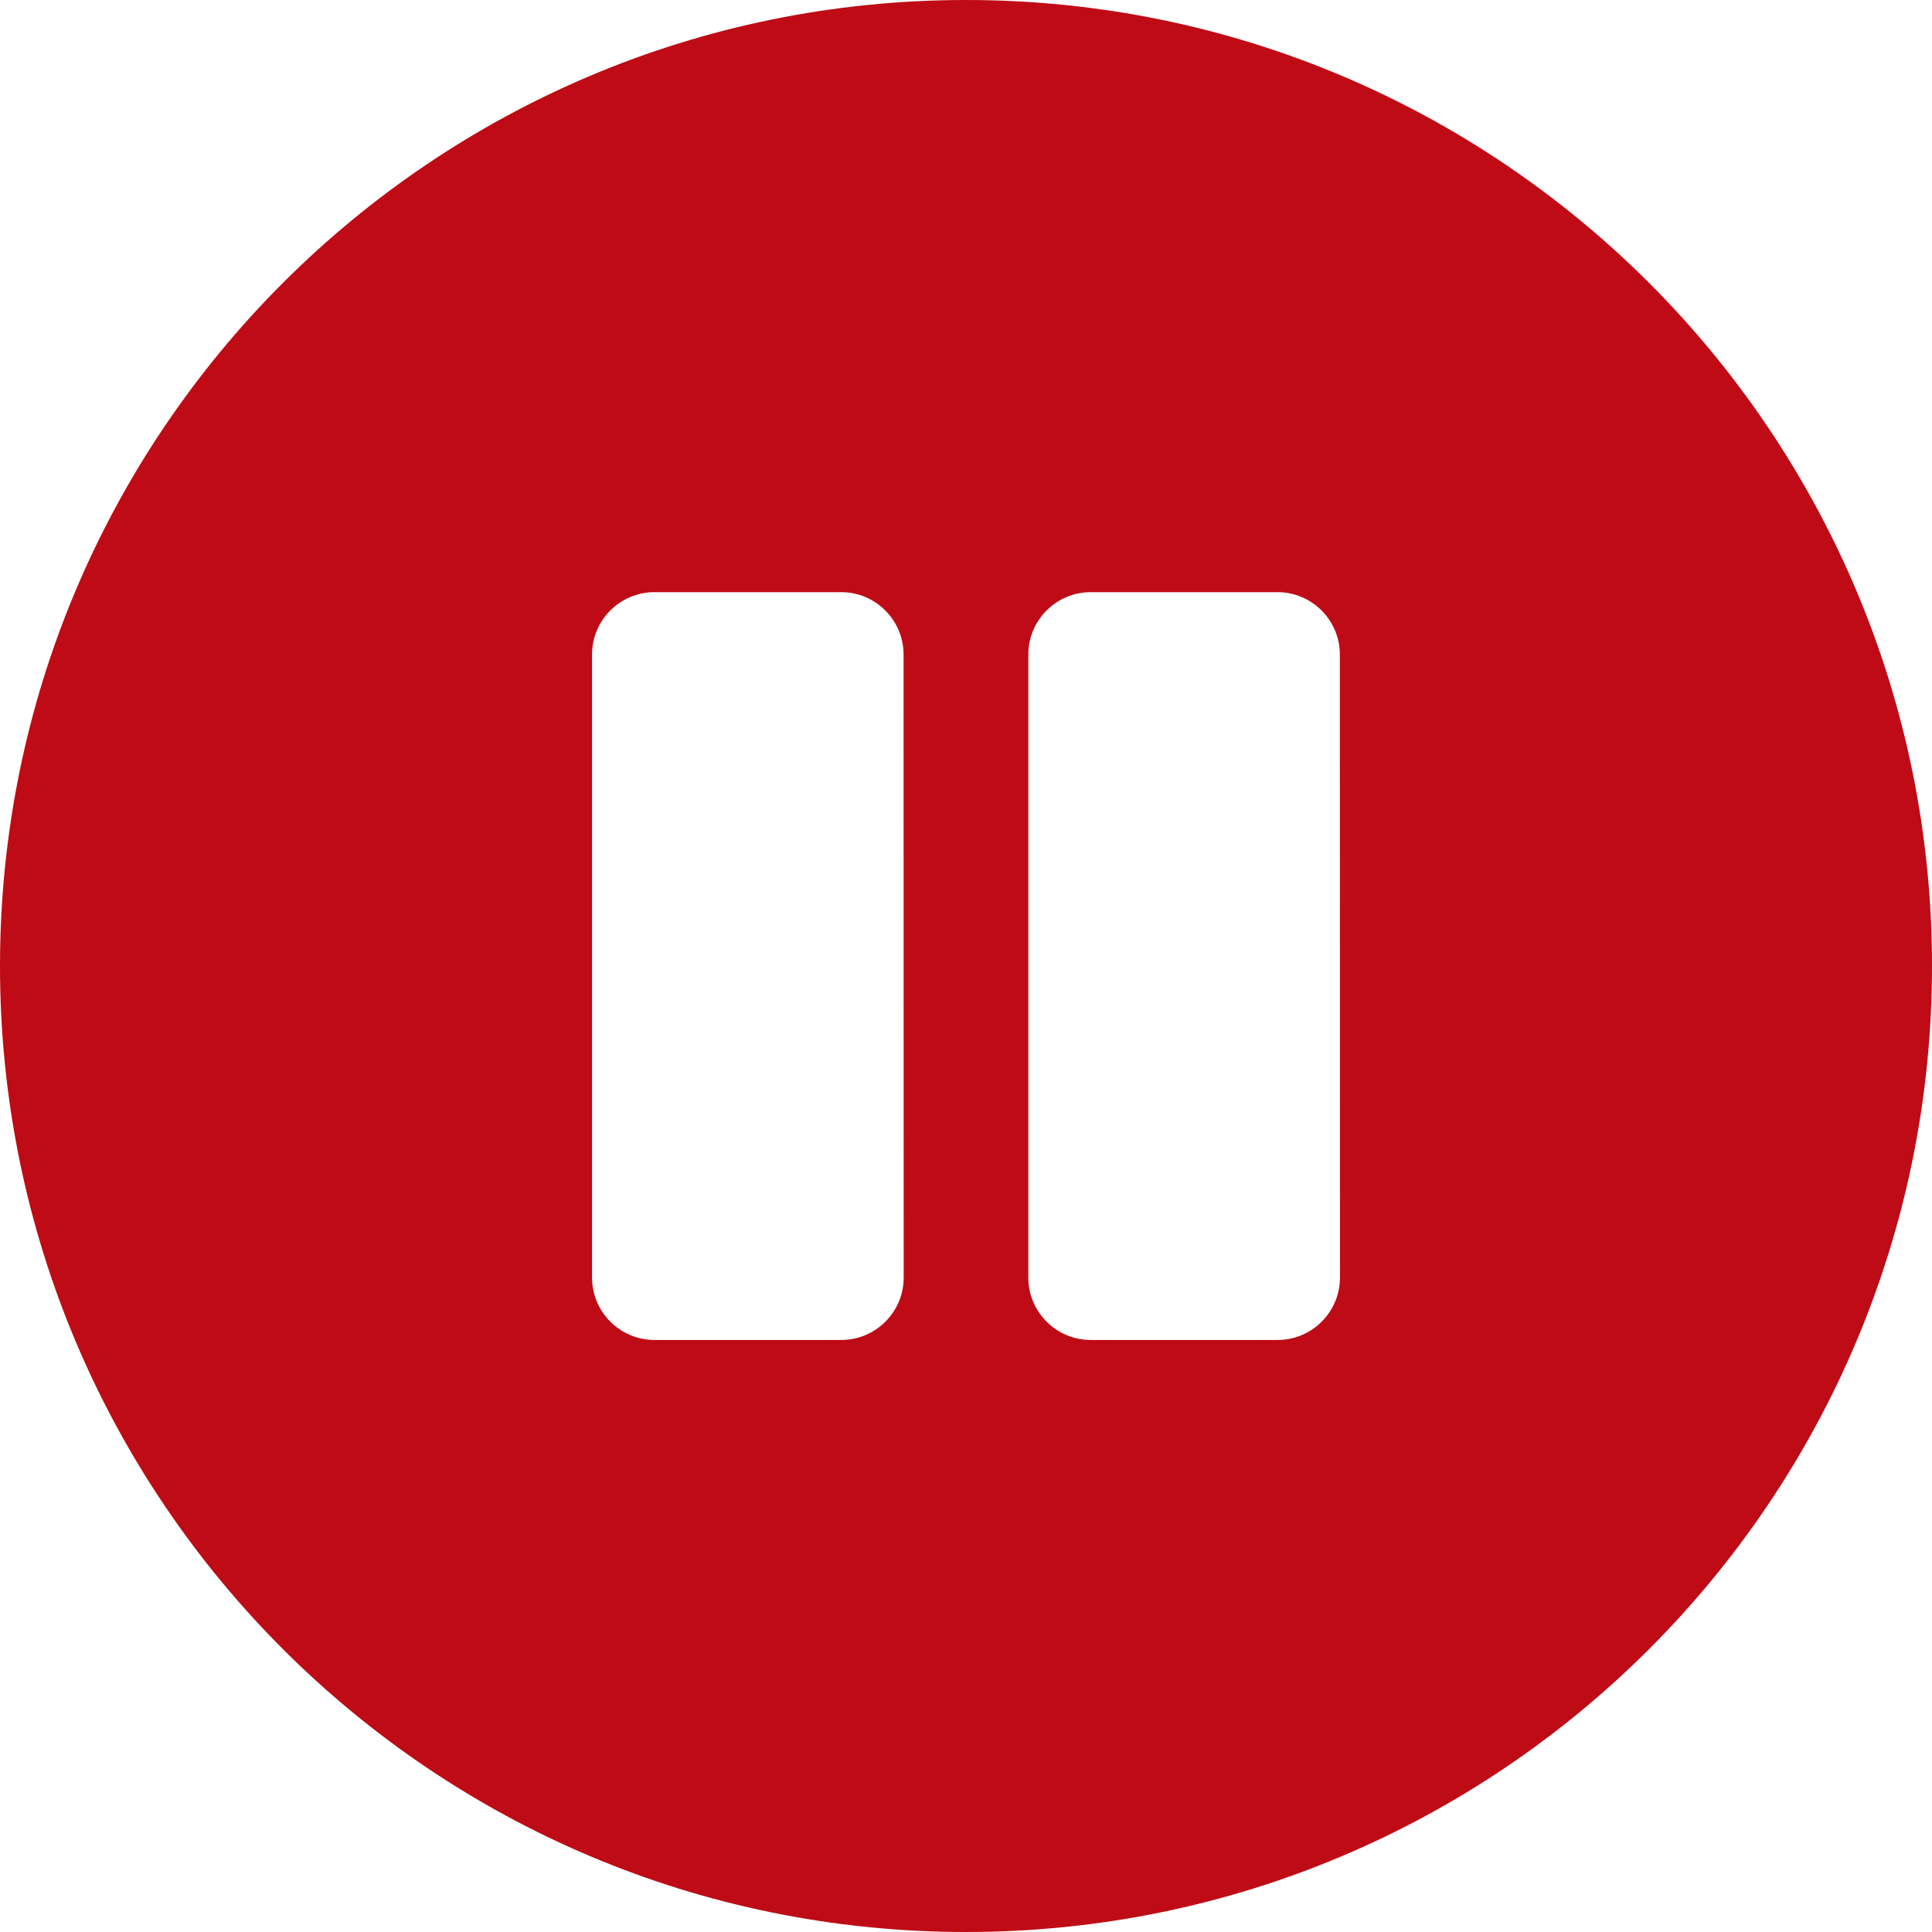
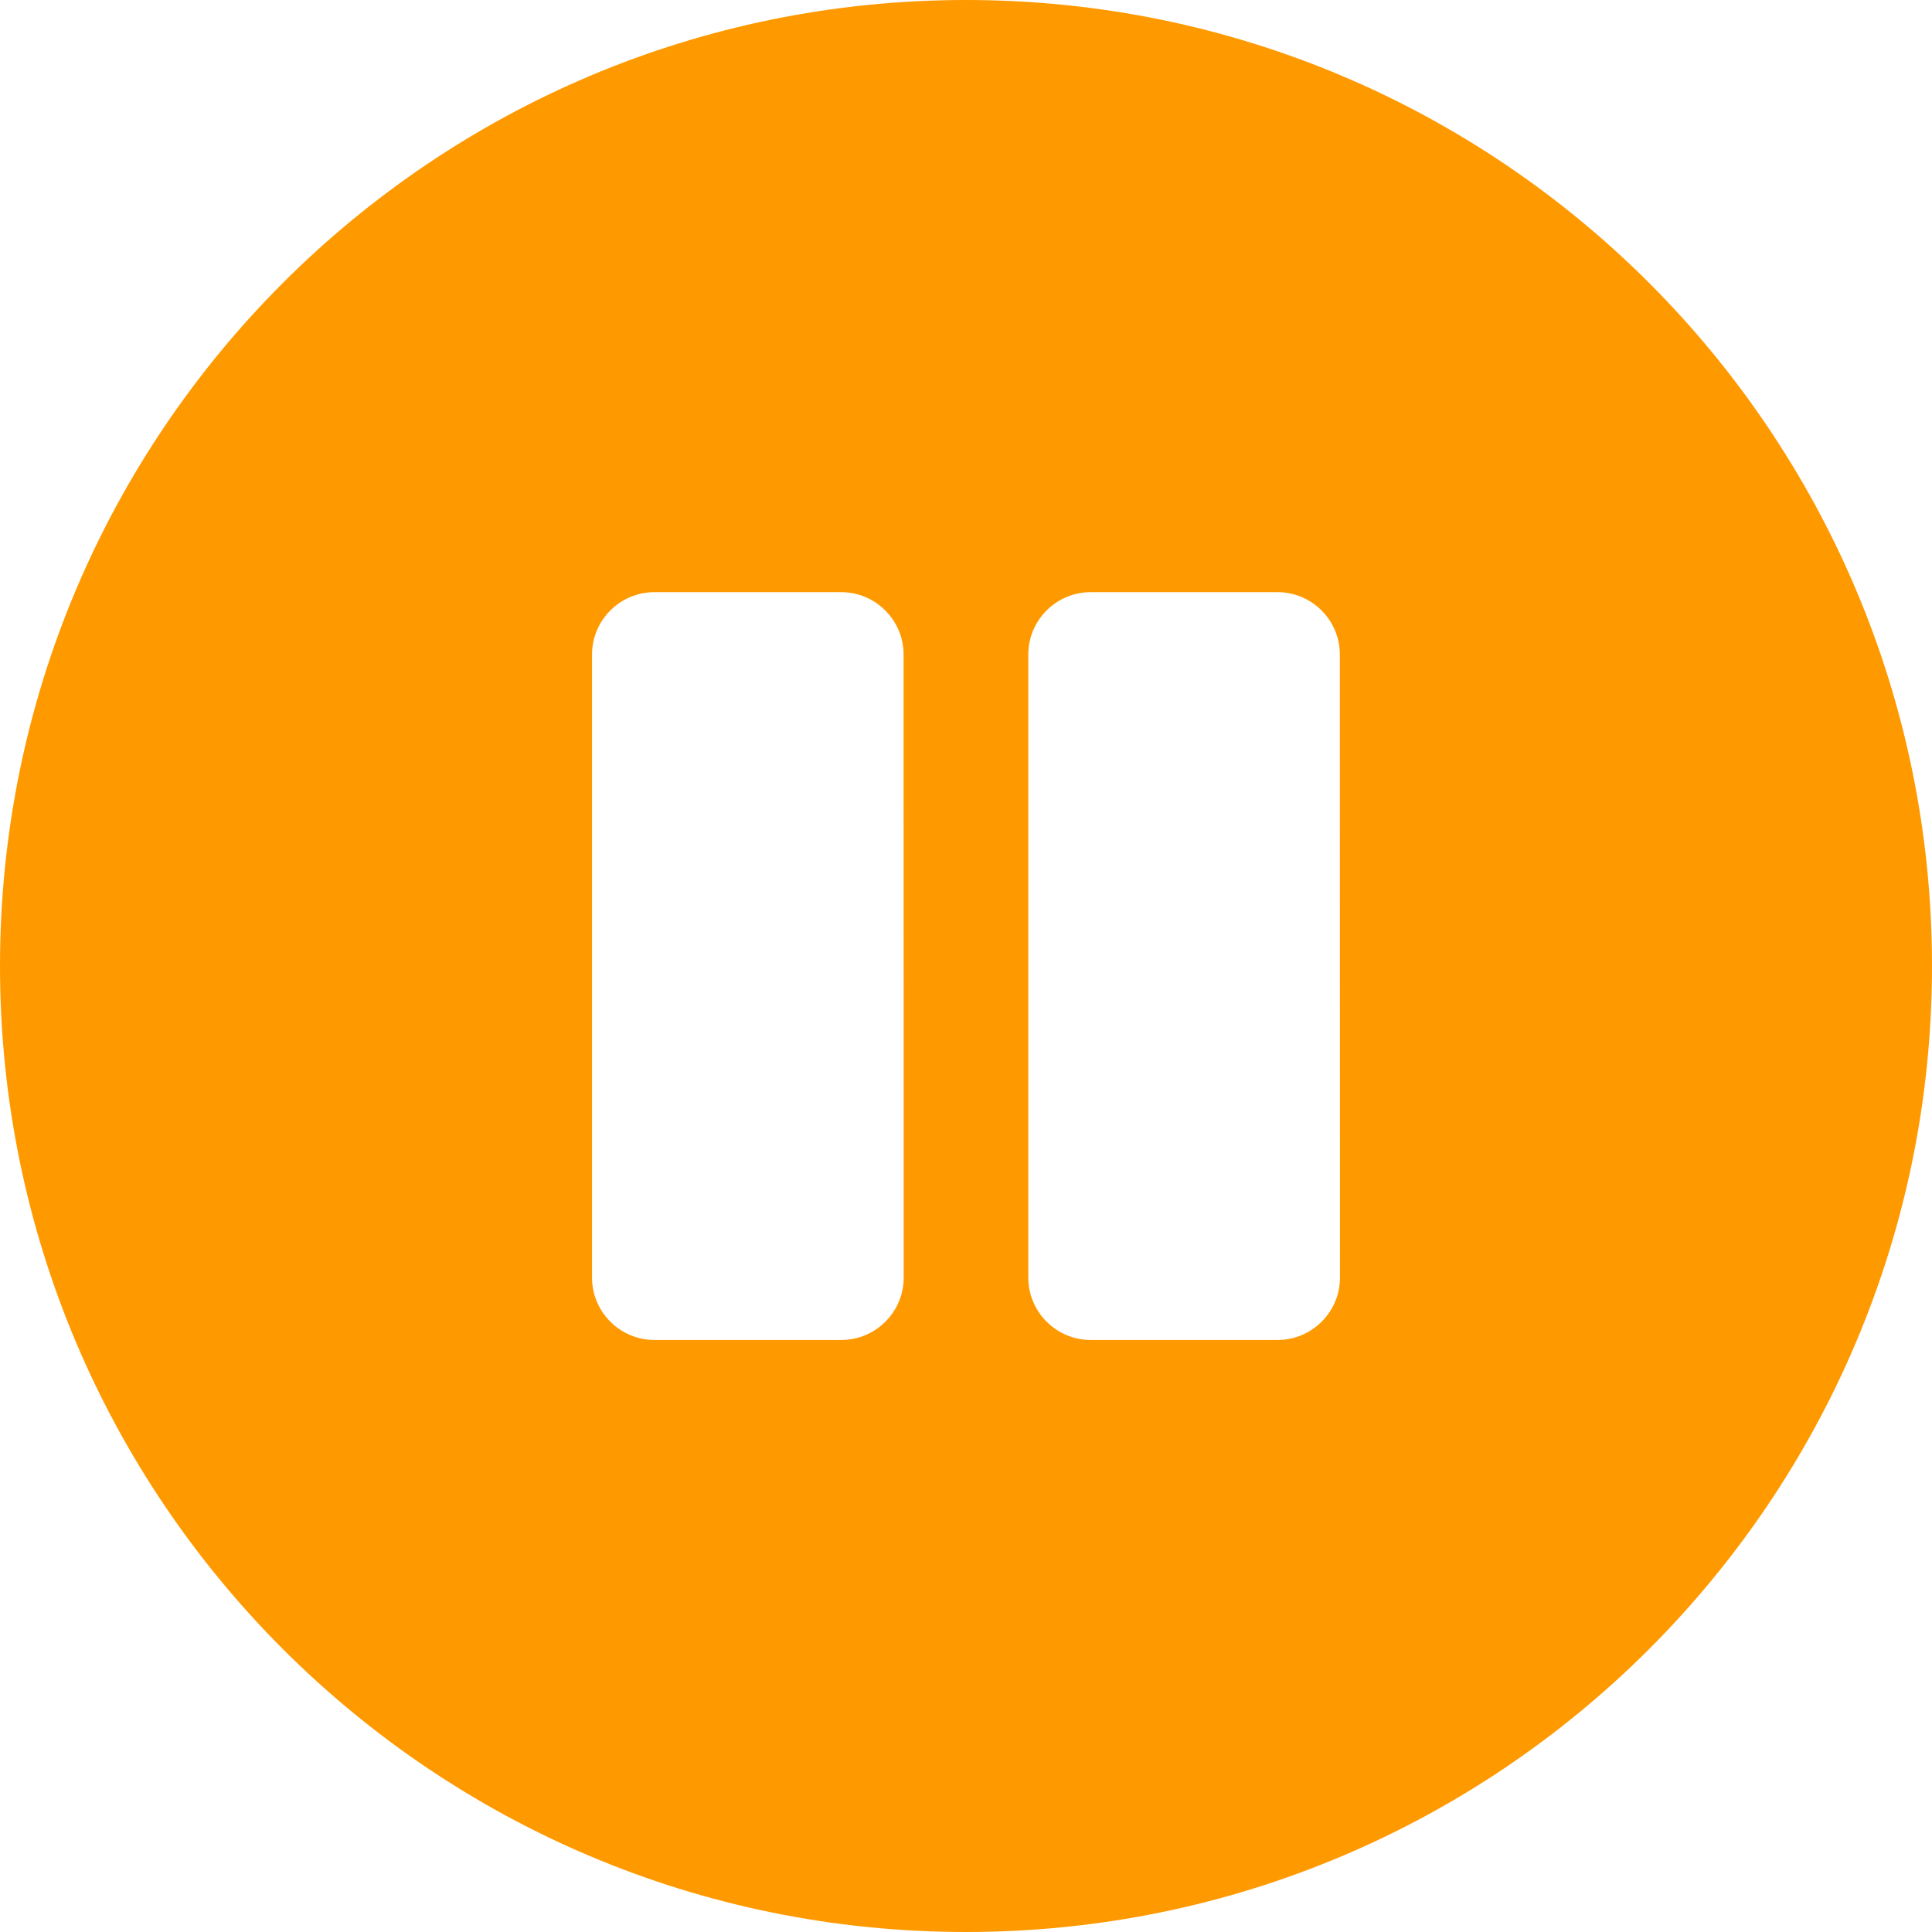
- <svg xmlns="http://www.w3.org/2000/svg" viewBox="0 0 16 16" version="1.1" id="svg834" width="16" height="16" fill="#BE0B15">
+ <svg xmlns="http://www.w3.org/2000/svg" viewBox="0 0 16 16" version="1.1" id="svg834" width="16" height="16" fill="#FF9900">
  <defs id="defs838" />
  <path d="M 8,0 C 3.581,0 0,3.581 0,8 c 0,4.419 3.581,8 8,8 4.419,0 8,-3.581 8,-8 C 16,3.581 12.419,0 8,0 Z M 7.484,10.581 c 0,0.284 -0.232,0.516 -0.516,0.516 H 5.419 c -0.284,0 -0.516,-0.232 -0.516,-0.516 v -5.161 c 0,-0.284 0.232,-0.516 0.516,-0.516 h 1.548 c 0.284,0 0.516,0.232 0.516,0.516 z m 3.613,0 c 0,0.284 -0.232,0.516 -0.516,0.516 H 9.032 c -0.284,0 -0.516,-0.232 -0.516,-0.516 v -5.161 c 0,-0.284 0.232,-0.516 0.516,-0.516 h 1.548 c 0.284,0 0.516,0.232 0.516,0.516 z" id="path832" style="stroke-width:0.032" />
</svg>
